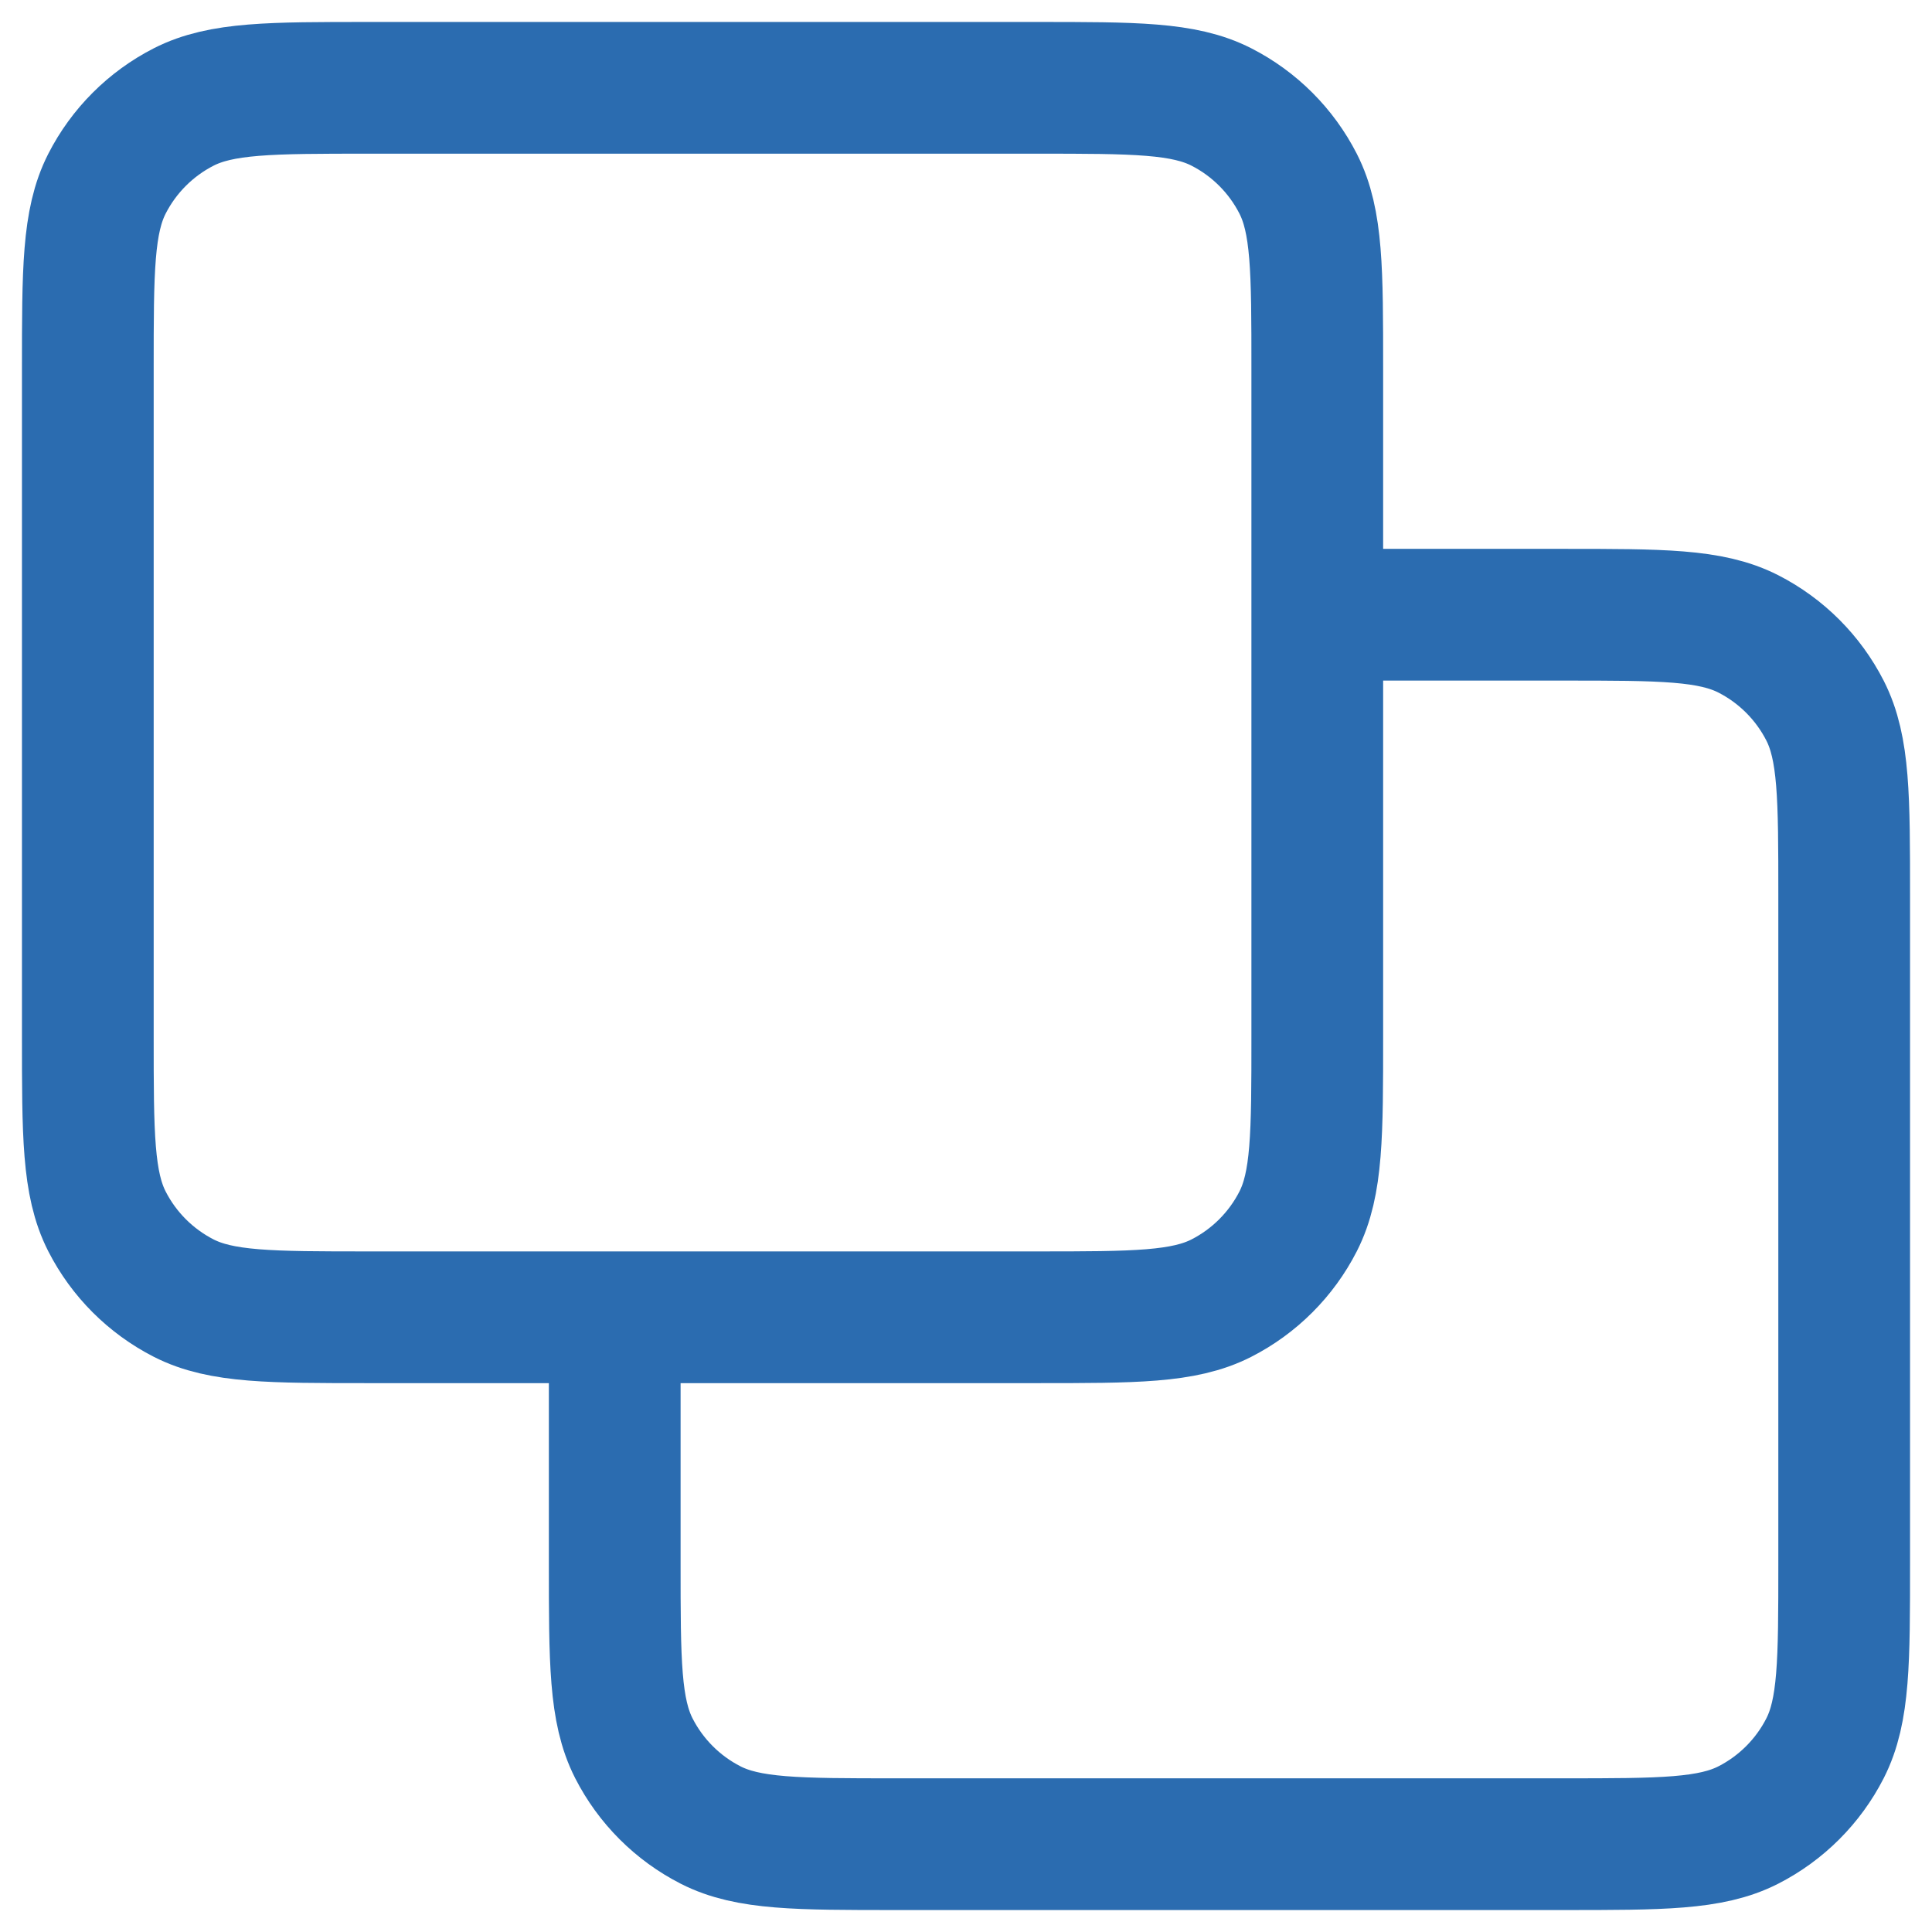
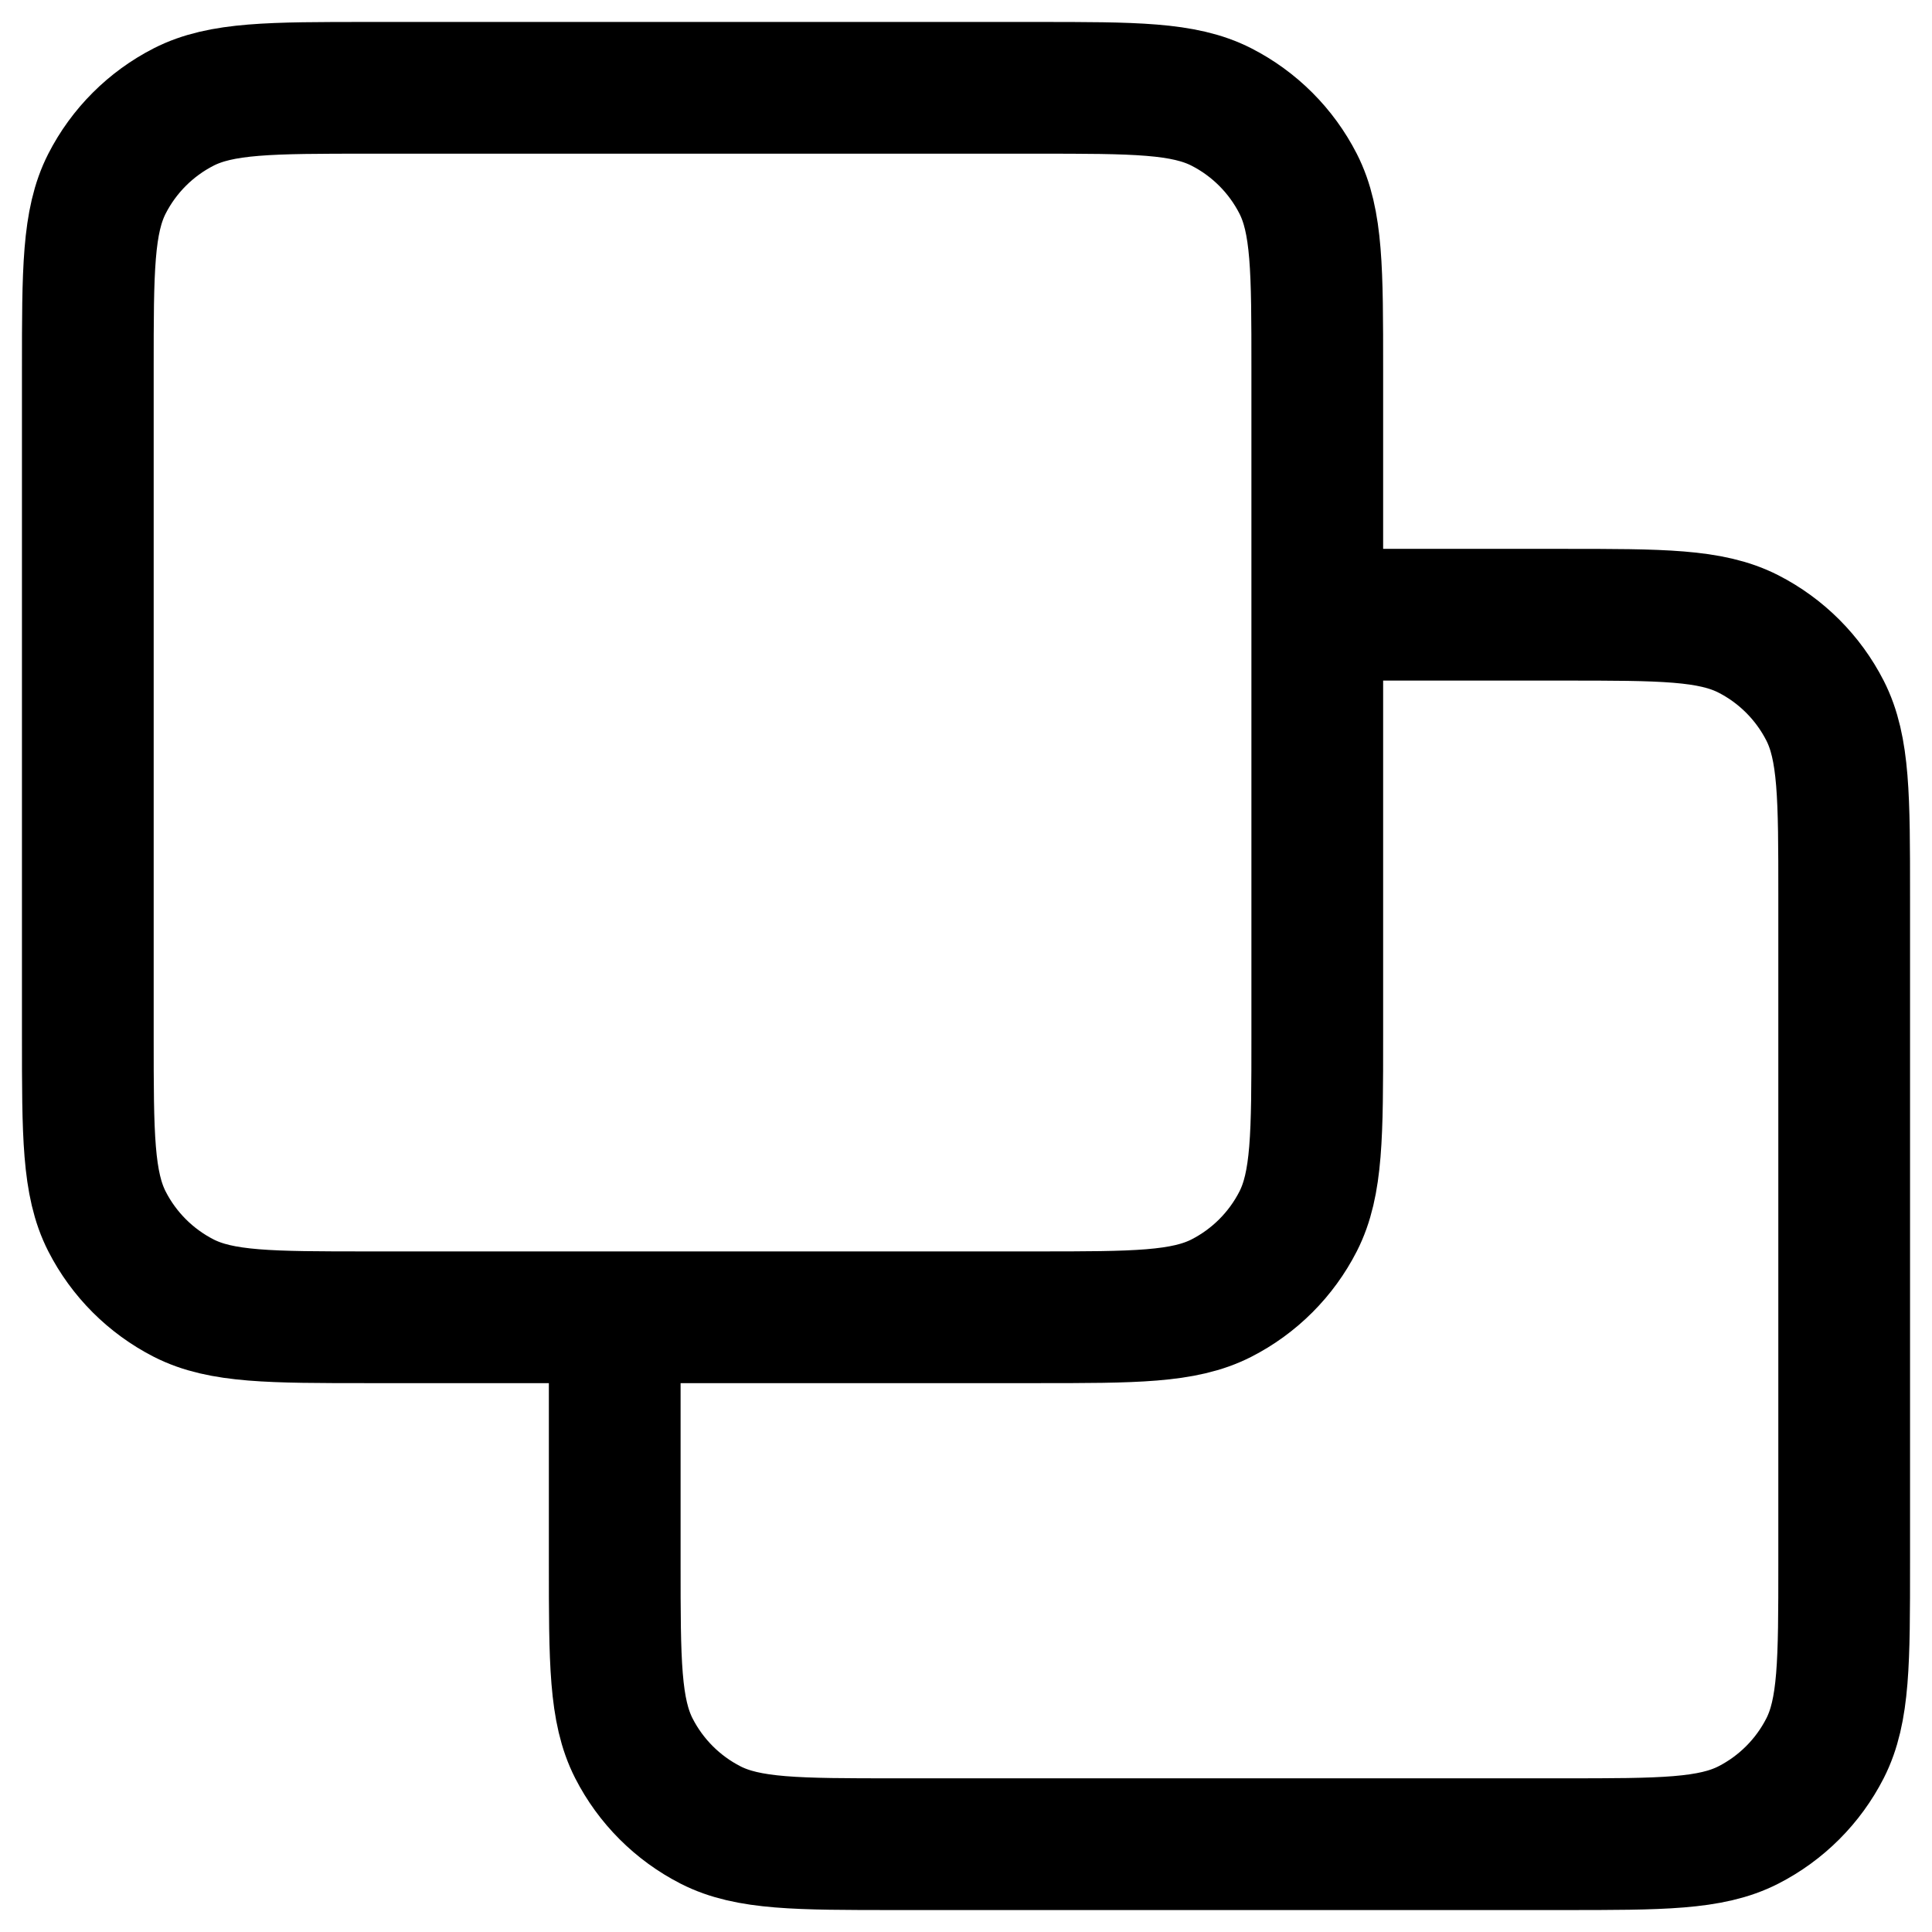
<svg xmlns="http://www.w3.org/2000/svg" width="22" height="22" viewBox="0 0 22 22" fill="none">
-   <path d="M7 15V17.8C7 18.92 7 19.48 7.218 19.908C7.41 20.284 7.716 20.59 8.092 20.782C8.52 21 9.08 21 10.2 21H17.8C18.92 21 19.48 21 19.908 20.782C20.284 20.59 20.59 20.284 20.782 19.908C21 19.48 21 18.92 21 17.8V10.2C21 9.08 21 8.52 20.782 8.092C20.59 7.716 20.284 7.41 19.908 7.218C19.48 7 18.92 7 17.8 7H15M4.2 15H11.8C12.92 15 13.48 15 13.908 14.782C14.284 14.59 14.59 14.284 14.782 13.908C15 13.48 15 12.92 15 11.8V4.2C15 3.08 15 2.52 14.782 2.092C14.59 1.716 14.284 1.41 13.908 1.218C13.48 1 12.92 1 11.8 1H4.2C3.08 1 2.52 1 2.092 1.218C1.716 1.41 1.41 1.716 1.218 2.092C1 2.52 1 3.08 1 4.2V11.8C1 12.92 1 13.48 1.218 13.908C1.41 14.284 1.716 14.59 2.092 14.782C2.52 15 3.08 15 4.2 15Z" stroke="#2B6CB0" stroke-width="1.5" stroke-linecap="round" stroke-linejoin="round" />
+   <path d="M7 15V17.8C7 18.92 7 19.48 7.218 19.908C7.41 20.284 7.716 20.59 8.092 20.782C8.52 21 9.08 21 10.2 21H17.8C18.92 21 19.48 21 19.908 20.782C20.284 20.59 20.59 20.284 20.782 19.908C21 19.48 21 18.92 21 17.8V10.2C21 9.08 21 8.52 20.782 8.092C20.59 7.716 20.284 7.41 19.908 7.218C19.48 7 18.92 7 17.8 7H15M4.2 15H11.8C12.92 15 13.48 15 13.908 14.782C14.284 14.59 14.59 14.284 14.782 13.908C15 13.48 15 12.92 15 11.8V4.2C15 3.08 15 2.52 14.782 2.092C14.59 1.716 14.284 1.41 13.908 1.218C13.48 1 12.92 1 11.8 1H4.2C3.08 1 2.52 1 2.092 1.218C1.716 1.41 1.41 1.716 1.218 2.092C1 2.52 1 3.08 1 4.2V11.8C1 12.92 1 13.48 1.218 13.908C1.41 14.284 1.716 14.59 2.092 14.782C2.52 15 3.08 15 4.2 15Z" stroke="currentColor" stroke-width="1.5" stroke-linecap="round" stroke-linejoin="round" />
</svg>
